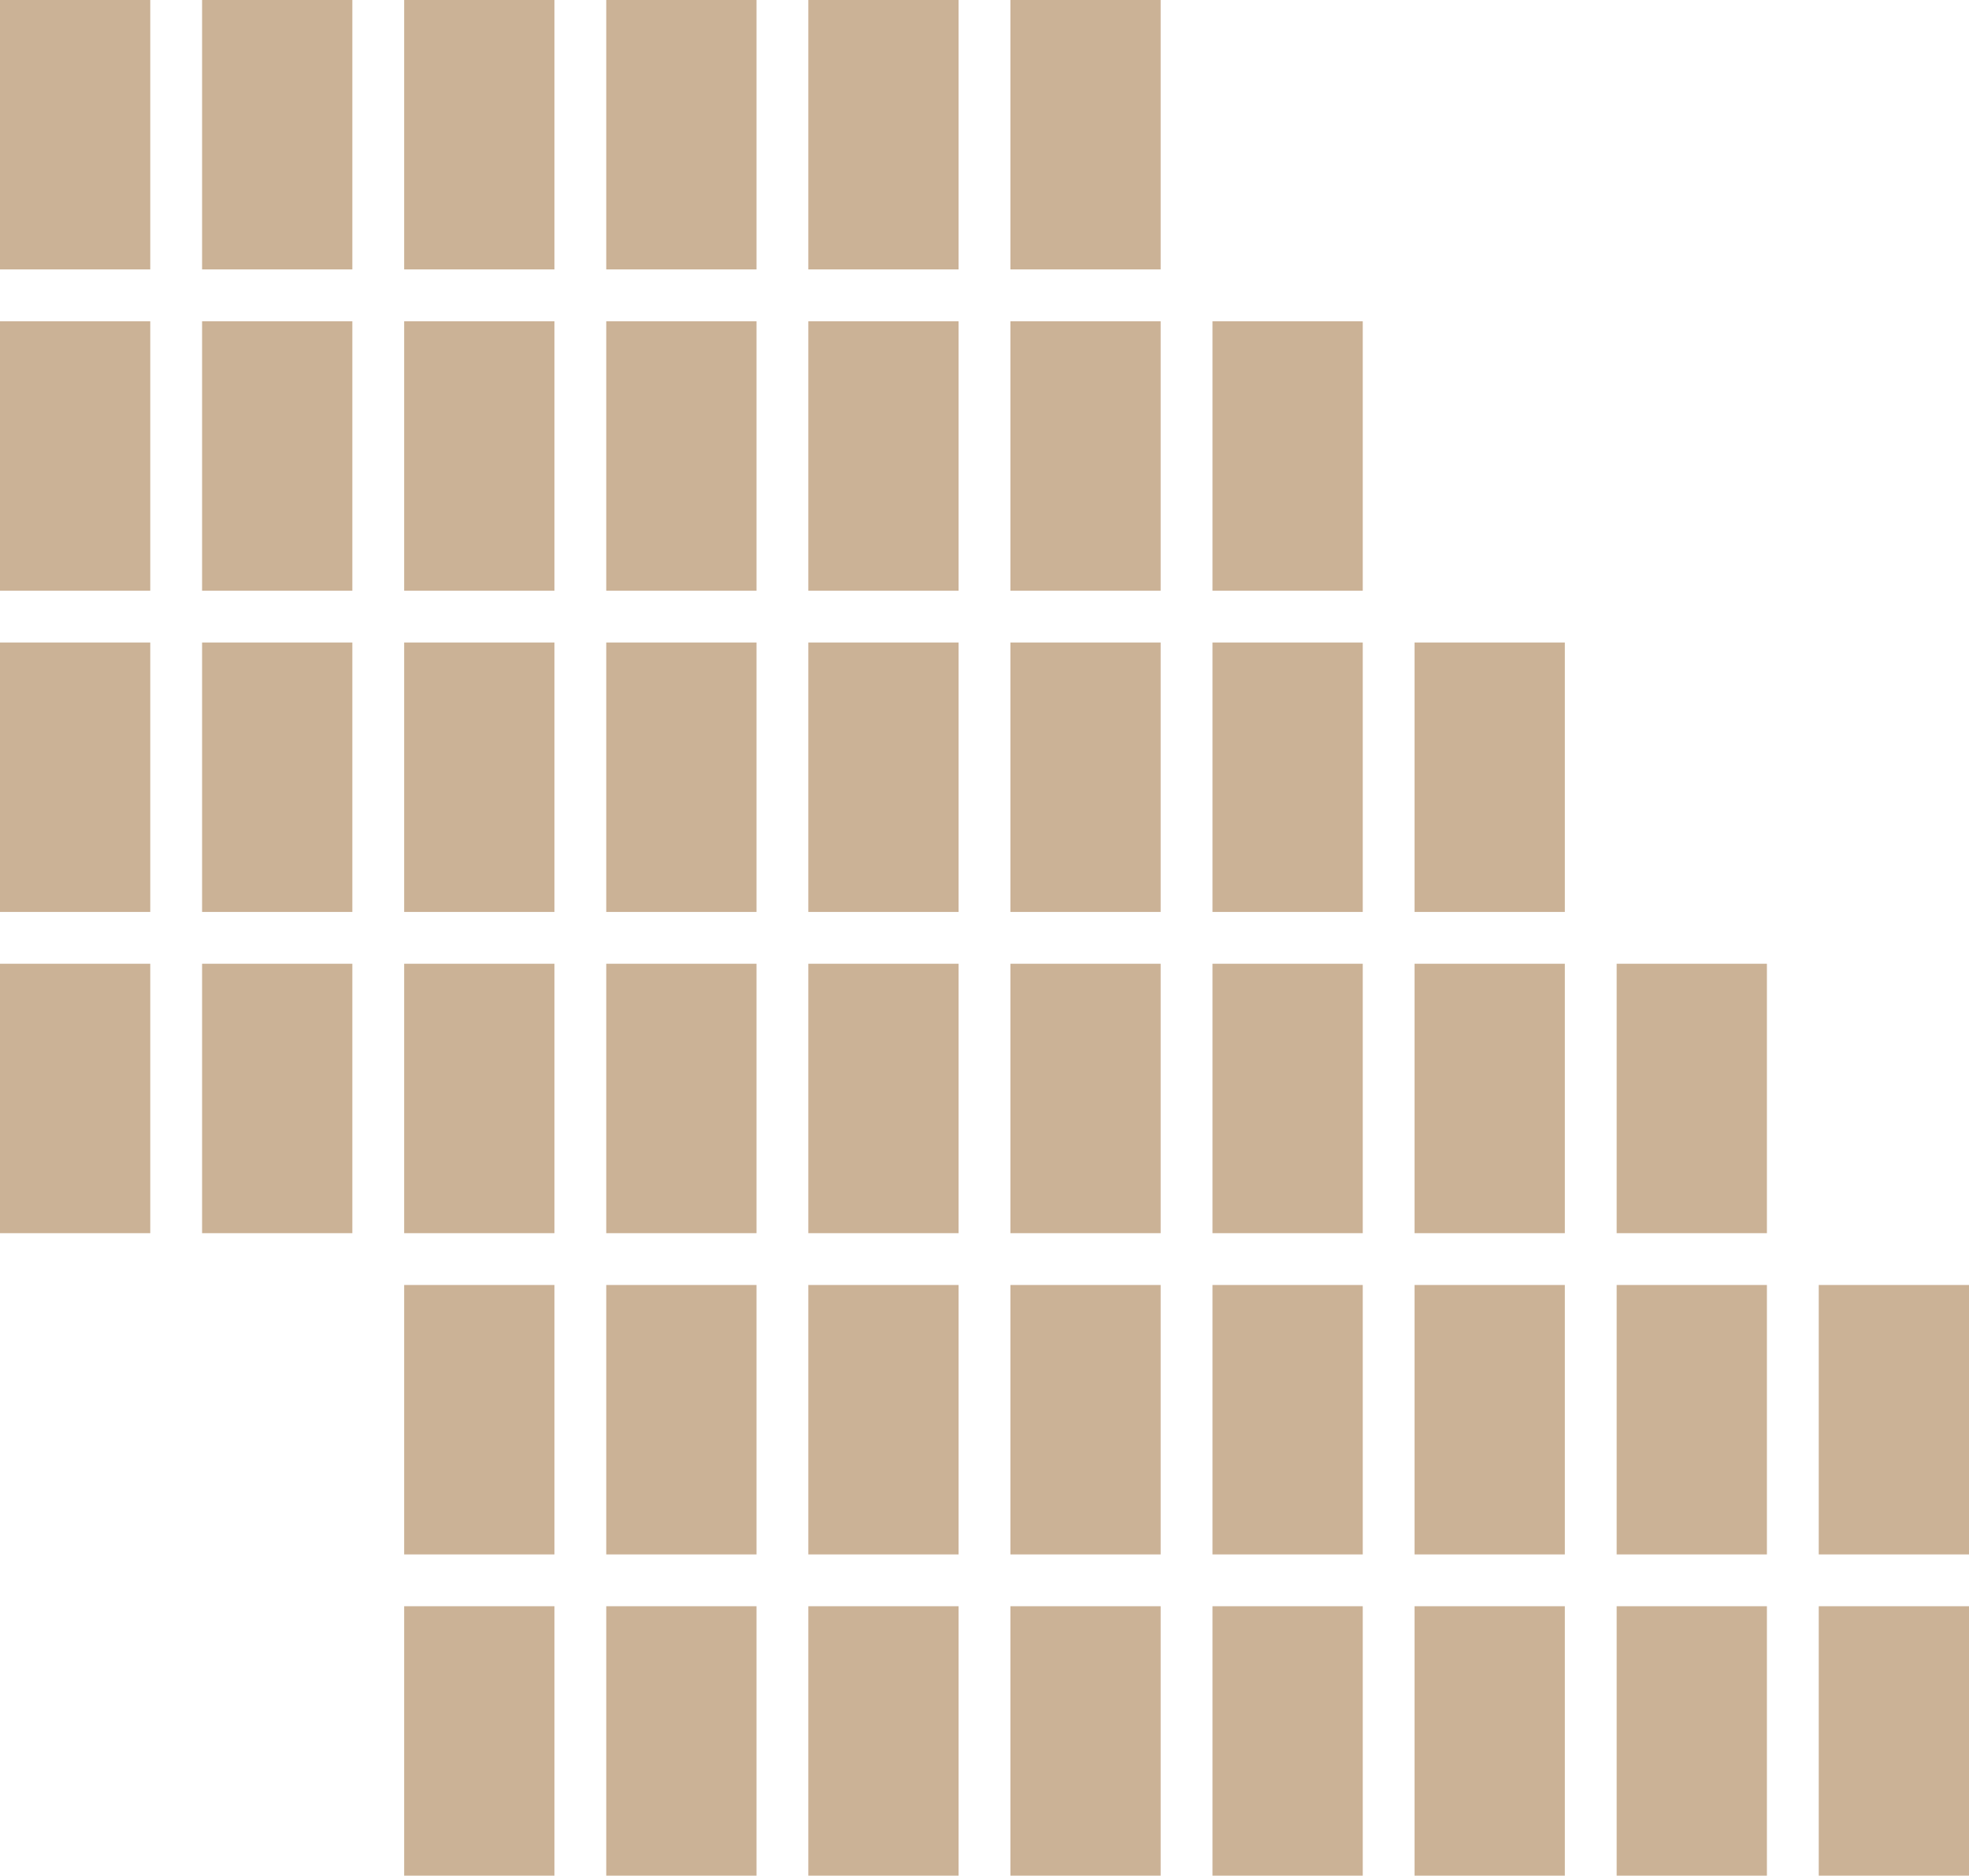
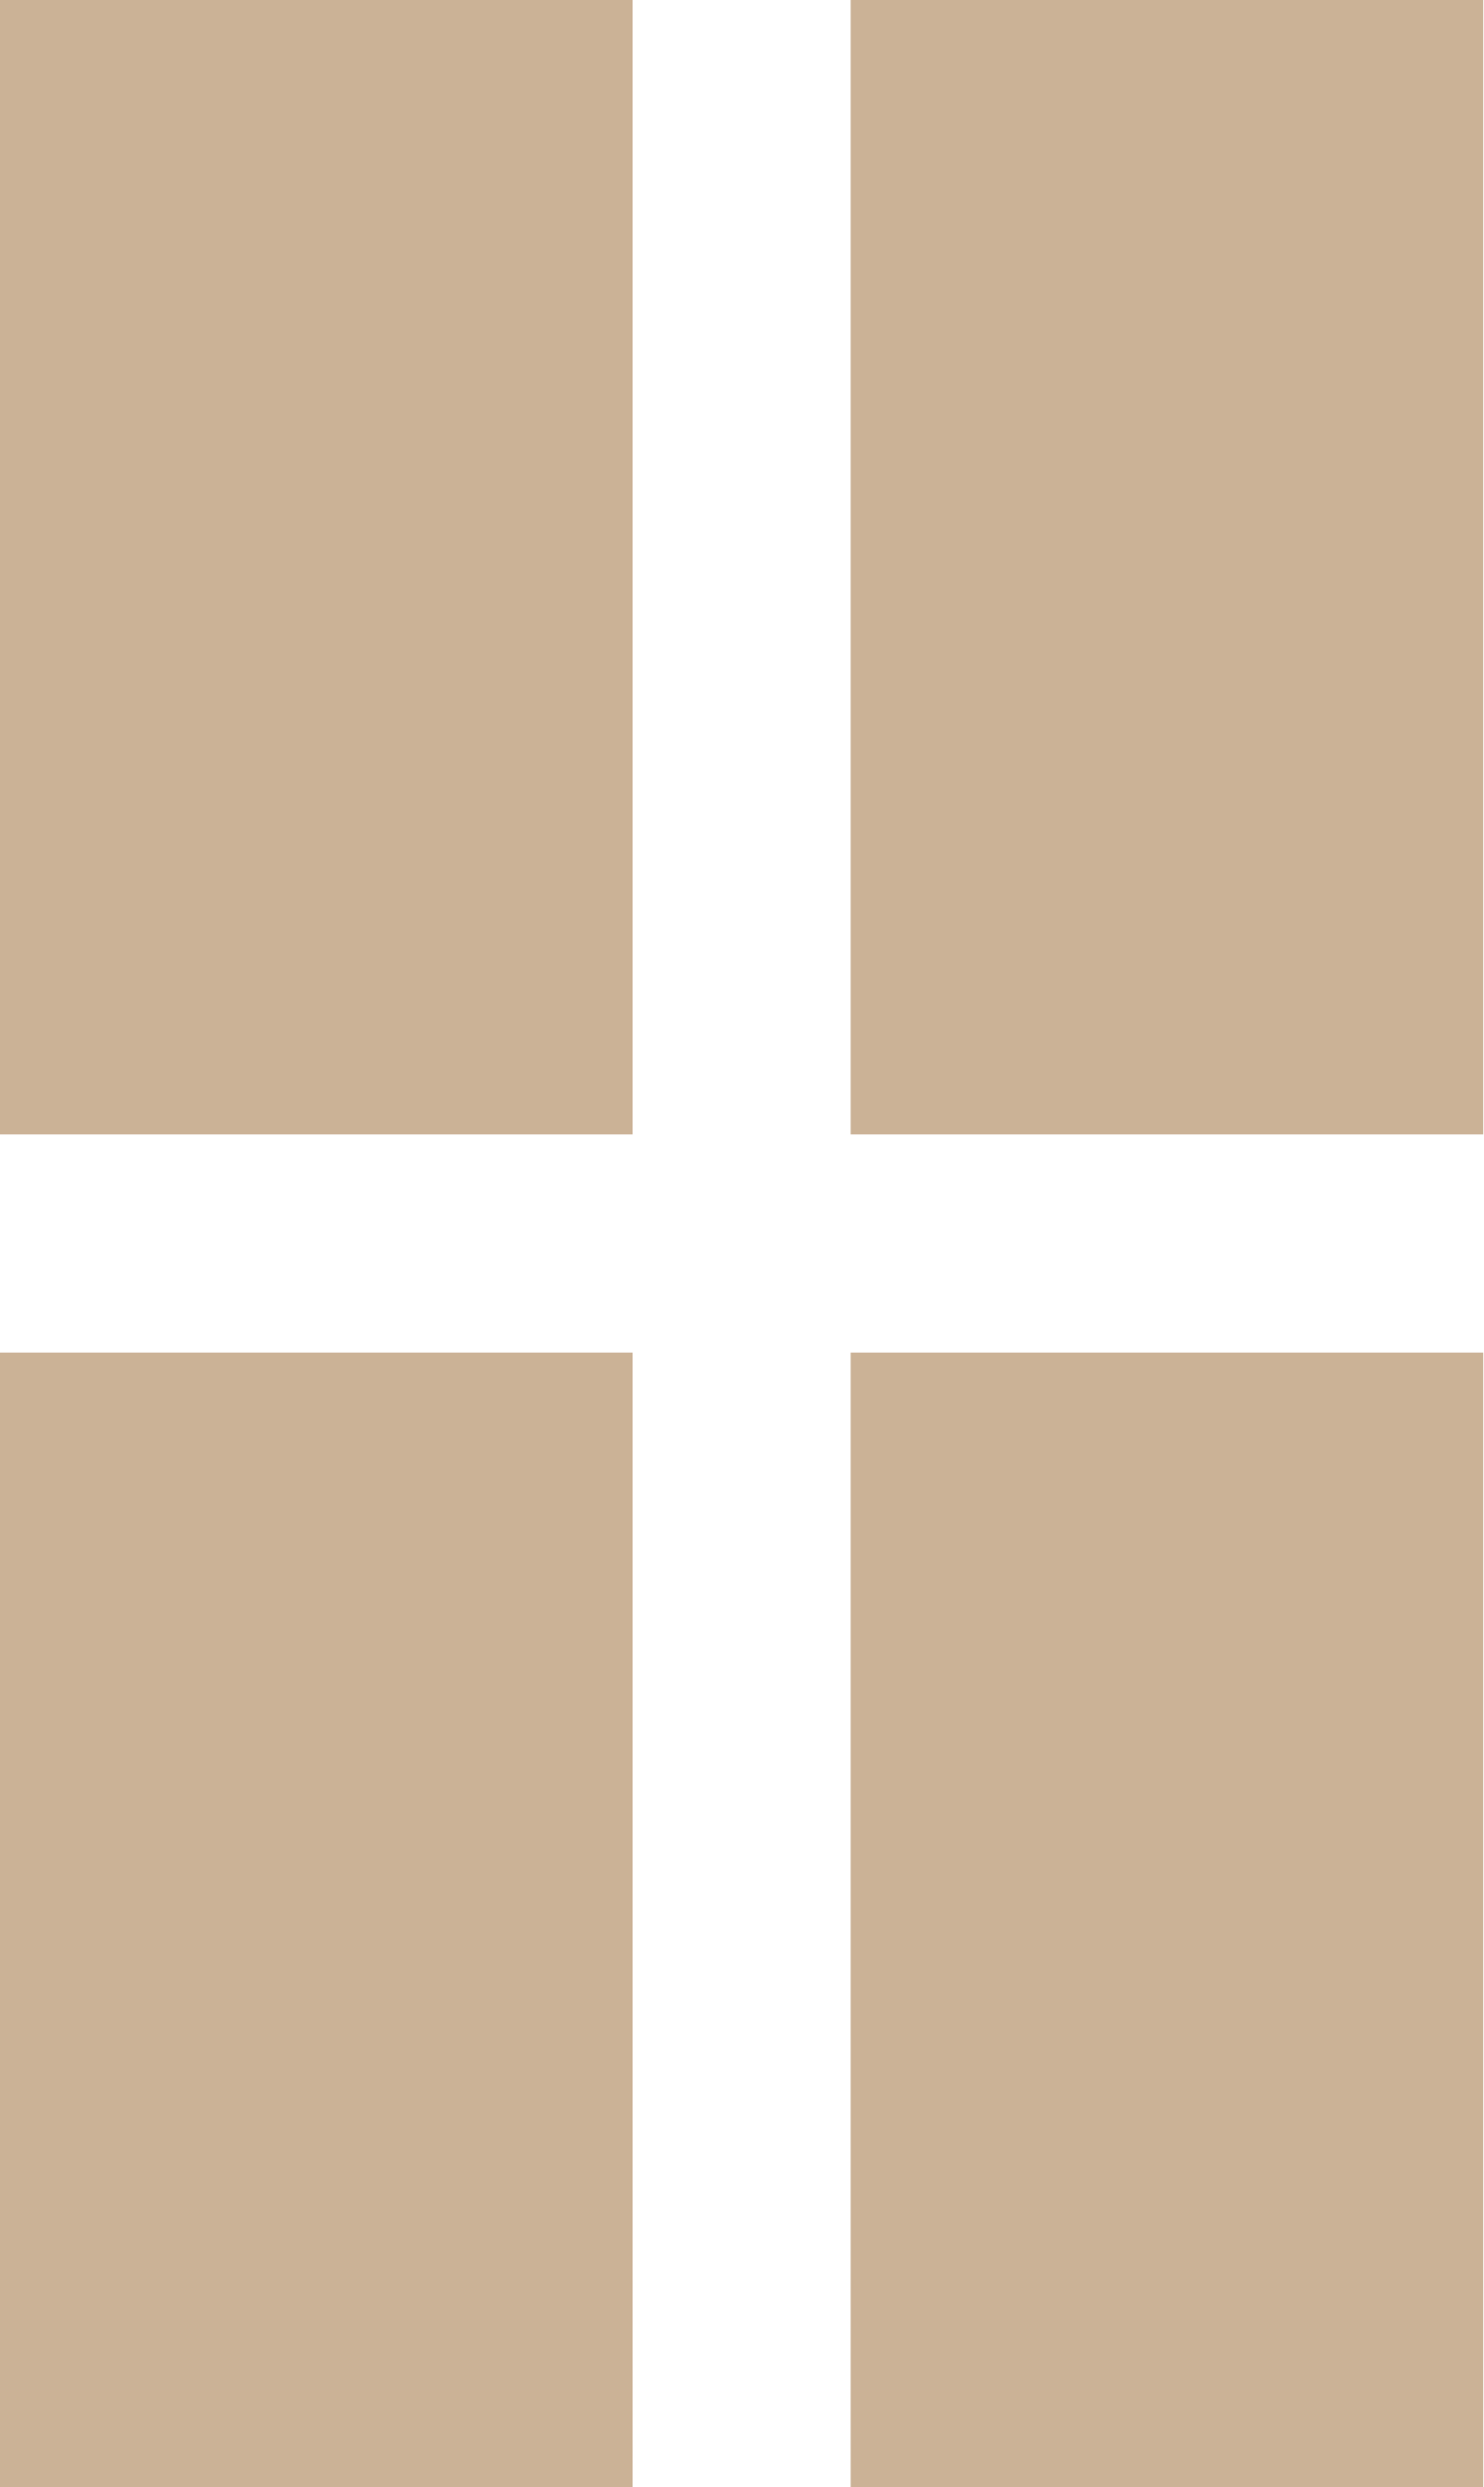
- <svg xmlns="http://www.w3.org/2000/svg" viewBox="0 0 380 362">
+ <svg xmlns="http://www.w3.org/2000/svg" viewBox="0 0 68 114">
  <defs>
    <style>.cls-1{fill:#ba9873;opacity:0.75;}</style>
  </defs>
-   <g id="Layer_2" data-name="Layer 2">
-     <g id="Layer_2-2" data-name="Layer 2">
-       <rect class="cls-1" y="186" width="29" height="52" />
-       <rect class="cls-1" y="124" width="29" height="52" />
-       <rect class="cls-1" y="62" width="29" height="52" />
-       <rect class="cls-1" width="29" height="52" />
-       <rect class="cls-1" x="39" y="186" width="29" height="52" />
-       <rect class="cls-1" x="39" y="124" width="29" height="52" />
-       <rect class="cls-1" x="39" y="62" width="29" height="52" />
-       <rect class="cls-1" x="39" width="29" height="52" />
-       <rect class="cls-1" x="78" y="310" width="29" height="52" />
-       <rect class="cls-1" x="78" y="248" width="29" height="52" />
-       <rect class="cls-1" x="78" y="186" width="29" height="52" />
-       <rect class="cls-1" x="78" y="124" width="29" height="52" />
-       <rect class="cls-1" x="78" y="62" width="29" height="52" />
-       <rect class="cls-1" x="78" width="29" height="52" />
-       <rect class="cls-1" x="117" y="310" width="29" height="52" />
-       <rect class="cls-1" x="117" y="248" width="29" height="52" />
-       <rect class="cls-1" x="117" y="186" width="29" height="52" />
-       <rect class="cls-1" x="117" y="124" width="29" height="52" />
-       <rect class="cls-1" x="117" y="62" width="29" height="52" />
-       <rect class="cls-1" x="117" width="29" height="52" />
-       <rect class="cls-1" x="156" y="310" width="29" height="52" />
-       <rect class="cls-1" x="156" y="248" width="29" height="52" />
-       <rect class="cls-1" x="156" y="186" width="29" height="52" />
-       <rect class="cls-1" x="156" y="124" width="29" height="52" />
-       <rect class="cls-1" x="156" y="62" width="29" height="52" />
-       <rect class="cls-1" x="156" width="29" height="52" />
-       <rect class="cls-1" x="195" y="310" width="29" height="52" />
-       <rect class="cls-1" x="195" y="248" width="29" height="52" />
-       <rect class="cls-1" x="195" y="186" width="29" height="52" />
-       <rect class="cls-1" x="195" y="124" width="29" height="52" />
-       <rect class="cls-1" x="195" y="62" width="29" height="52" />
-       <rect class="cls-1" x="195" width="29" height="52" />
-       <rect class="cls-1" x="234" y="310" width="29" height="52" />
-       <rect class="cls-1" x="234" y="248" width="29" height="52" />
-       <rect class="cls-1" x="234" y="186" width="29" height="52" />
-       <rect class="cls-1" x="234" y="124" width="29" height="52" />
-       <rect class="cls-1" x="234" y="62" width="29" height="52" />
-       <rect class="cls-1" x="273" y="310" width="29" height="52" />
-       <rect class="cls-1" x="273" y="248" width="29" height="52" />
-       <rect class="cls-1" x="273" y="186" width="29" height="52" />
-       <rect class="cls-1" x="273" y="124" width="29" height="52" />
-       <rect class="cls-1" x="312" y="310" width="29" height="52" />
-       <rect class="cls-1" x="312" y="248" width="29" height="52" />
-       <rect class="cls-1" x="312" y="186" width="29" height="52" />
-       <rect class="cls-1" x="351" y="310" width="29" height="52" />
-       <rect class="cls-1" x="351" y="248" width="29" height="52" />
-     </g>
-   </g>
+   <rect class="cls-1" y="62" width="29" height="52" />
+   <rect class="cls-1" width="29" height="52" />
+   <rect class="cls-1" x="39" y="62" width="29" height="52" />
+   <rect class="cls-1" x="39" width="29" height="52" />
</svg>
